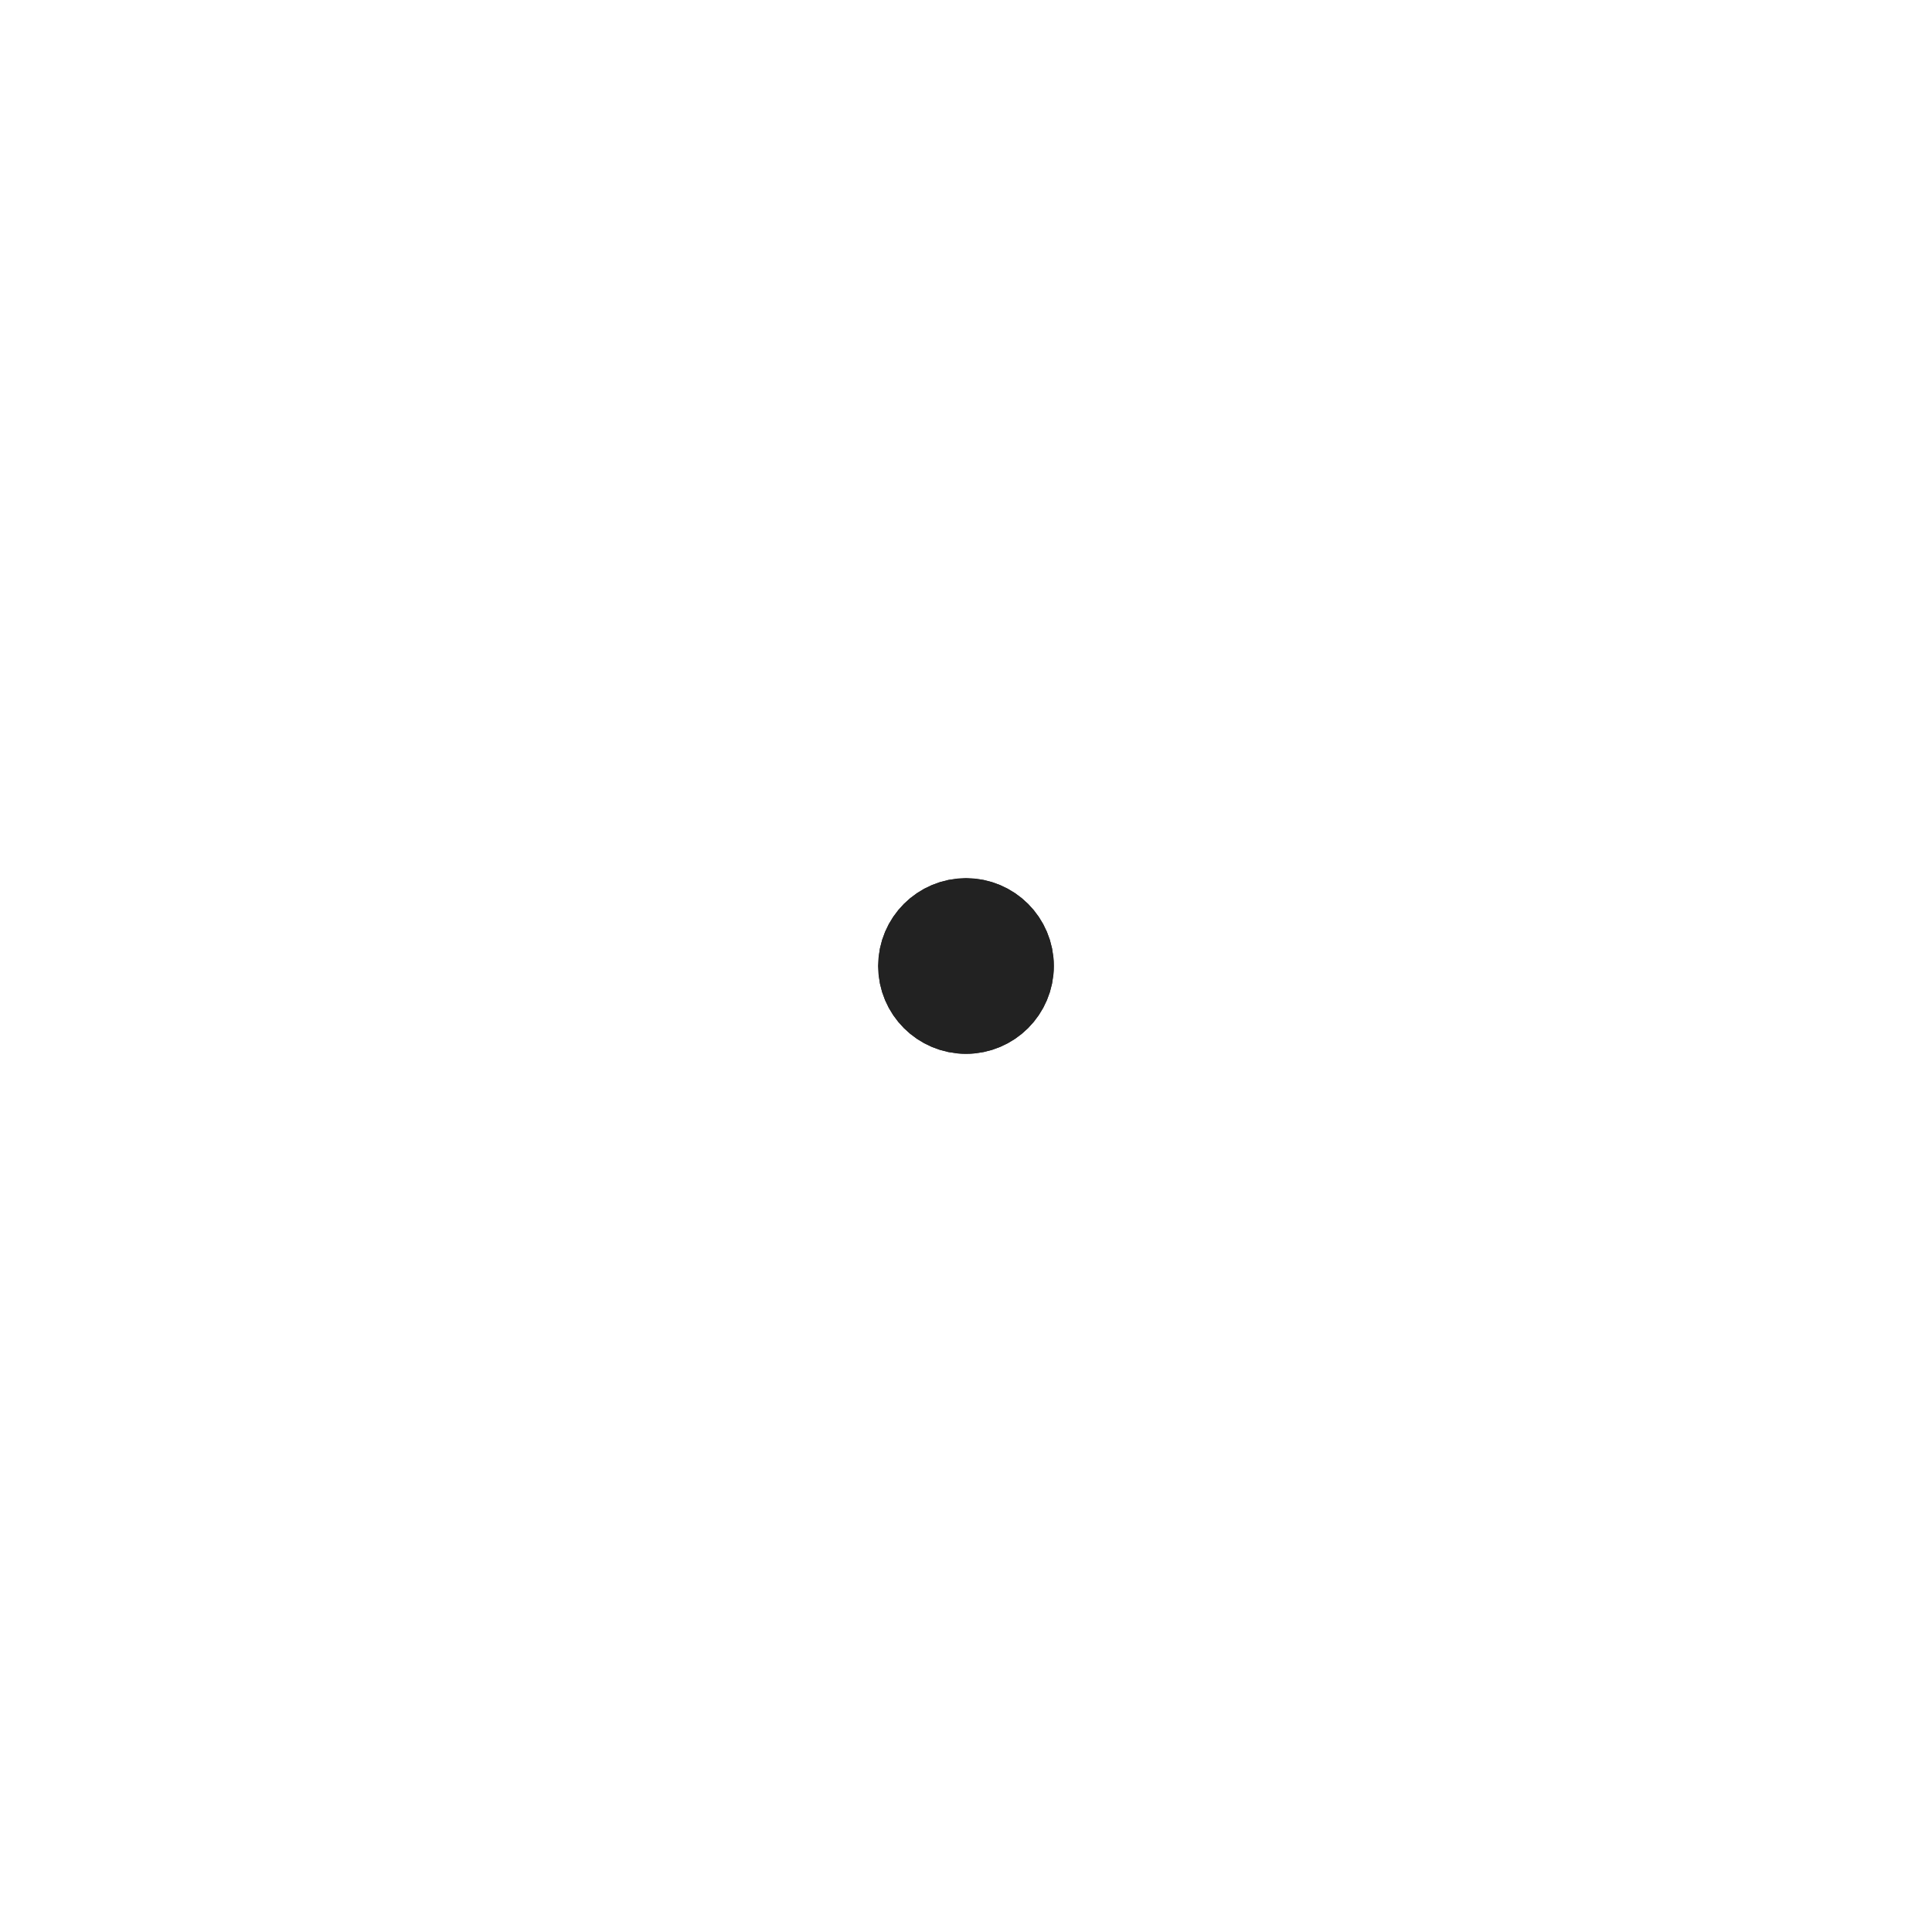
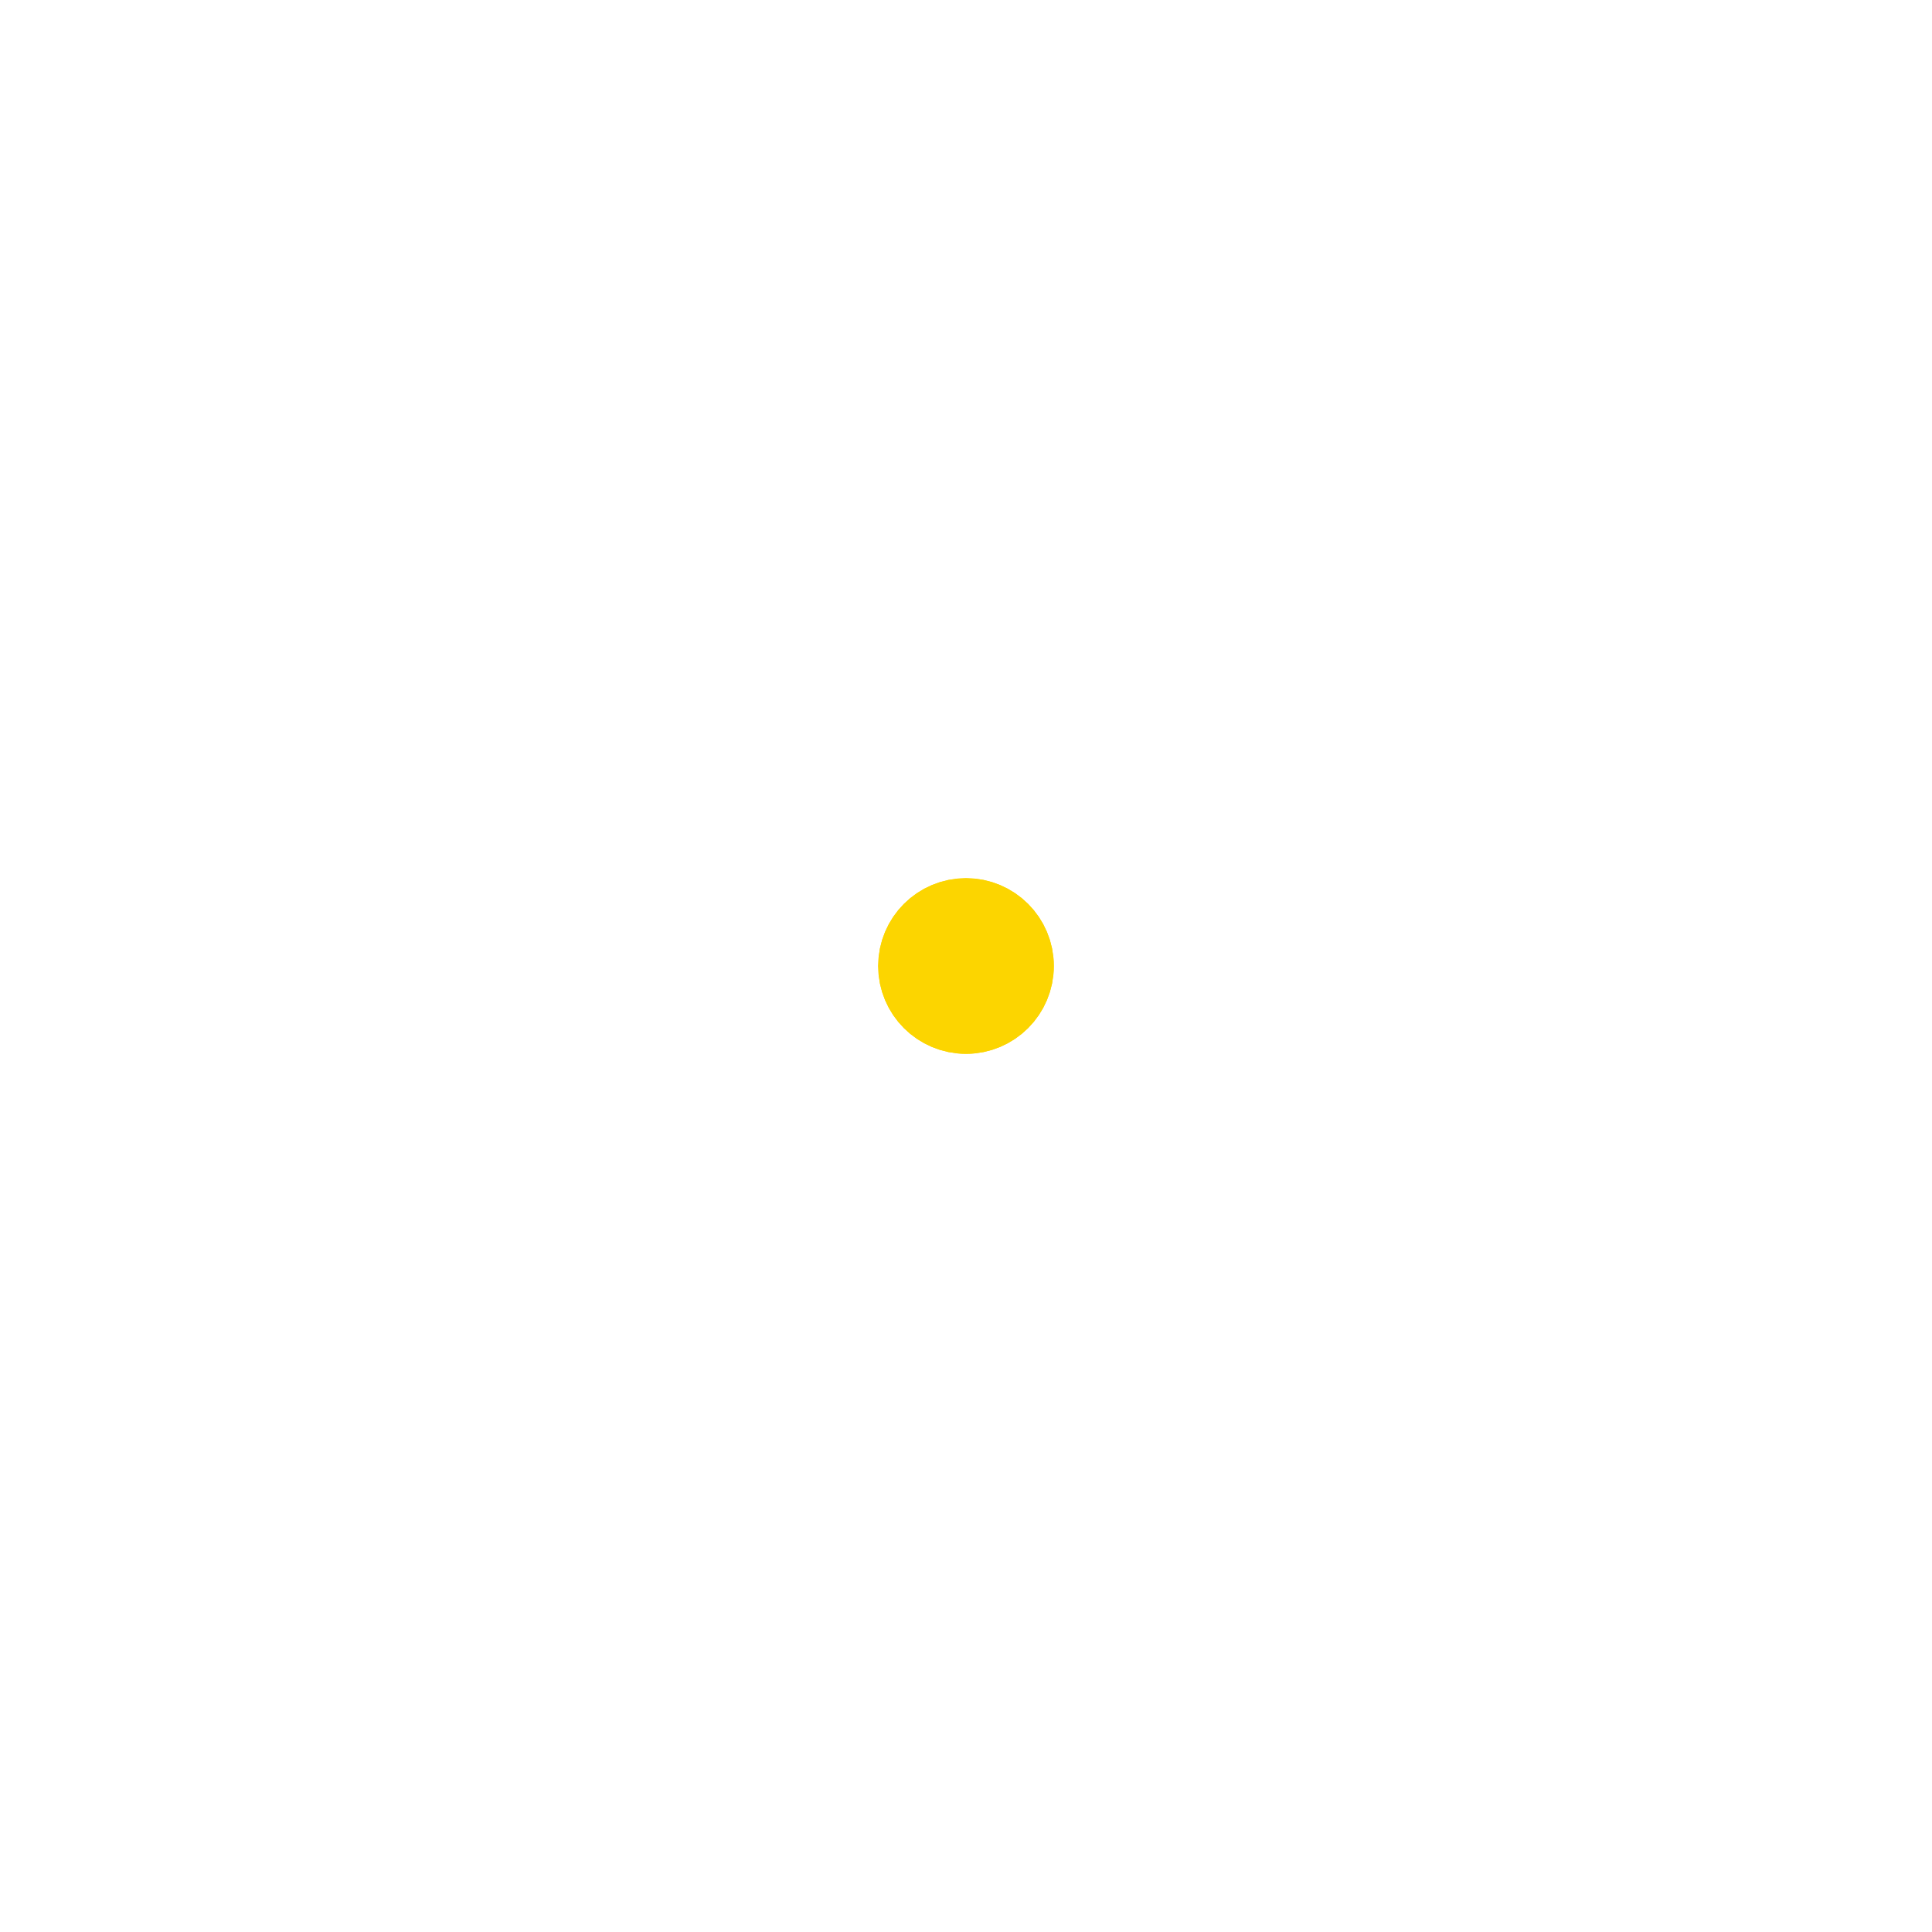
- <svg xmlns="http://www.w3.org/2000/svg" width="44" height="44" viewBox="0 0 44 44" stroke="#222">
+ <svg xmlns="http://www.w3.org/2000/svg" width="44" height="44" viewBox="0 0 44 44" stroke="#FCD500">
  <g fill="none" fill-rule="evenodd" stroke-width="2">
    <circle cx="22" cy="22" r="1">
      <animate attributeName="r" begin="0s" dur="1.8s" values="1; 20" calcMode="spline" keyTimes="0; 1" keySplines="0.165, 0.84, 0.44, 1" repeatCount="indefinite" />
      <animate attributeName="stroke-opacity" begin="0s" dur="1.8s" values="1; 0" calcMode="spline" keyTimes="0; 1" keySplines="0.3, 0.61, 0.355, 1" repeatCount="indefinite" />
    </circle>
    <circle cx="22" cy="22" r="1">
      <animate attributeName="r" begin="-0.9s" dur="1.8s" values="1; 20" calcMode="spline" keyTimes="0; 1" keySplines="0.165, 0.84, 0.44, 1" repeatCount="indefinite" />
      <animate attributeName="stroke-opacity" begin="-0.9s" dur="1.8s" values="1; 0" calcMode="spline" keyTimes="0; 1" keySplines="0.3, 0.61, 0.355, 1" repeatCount="indefinite" />
    </circle>
  </g>
</svg>
